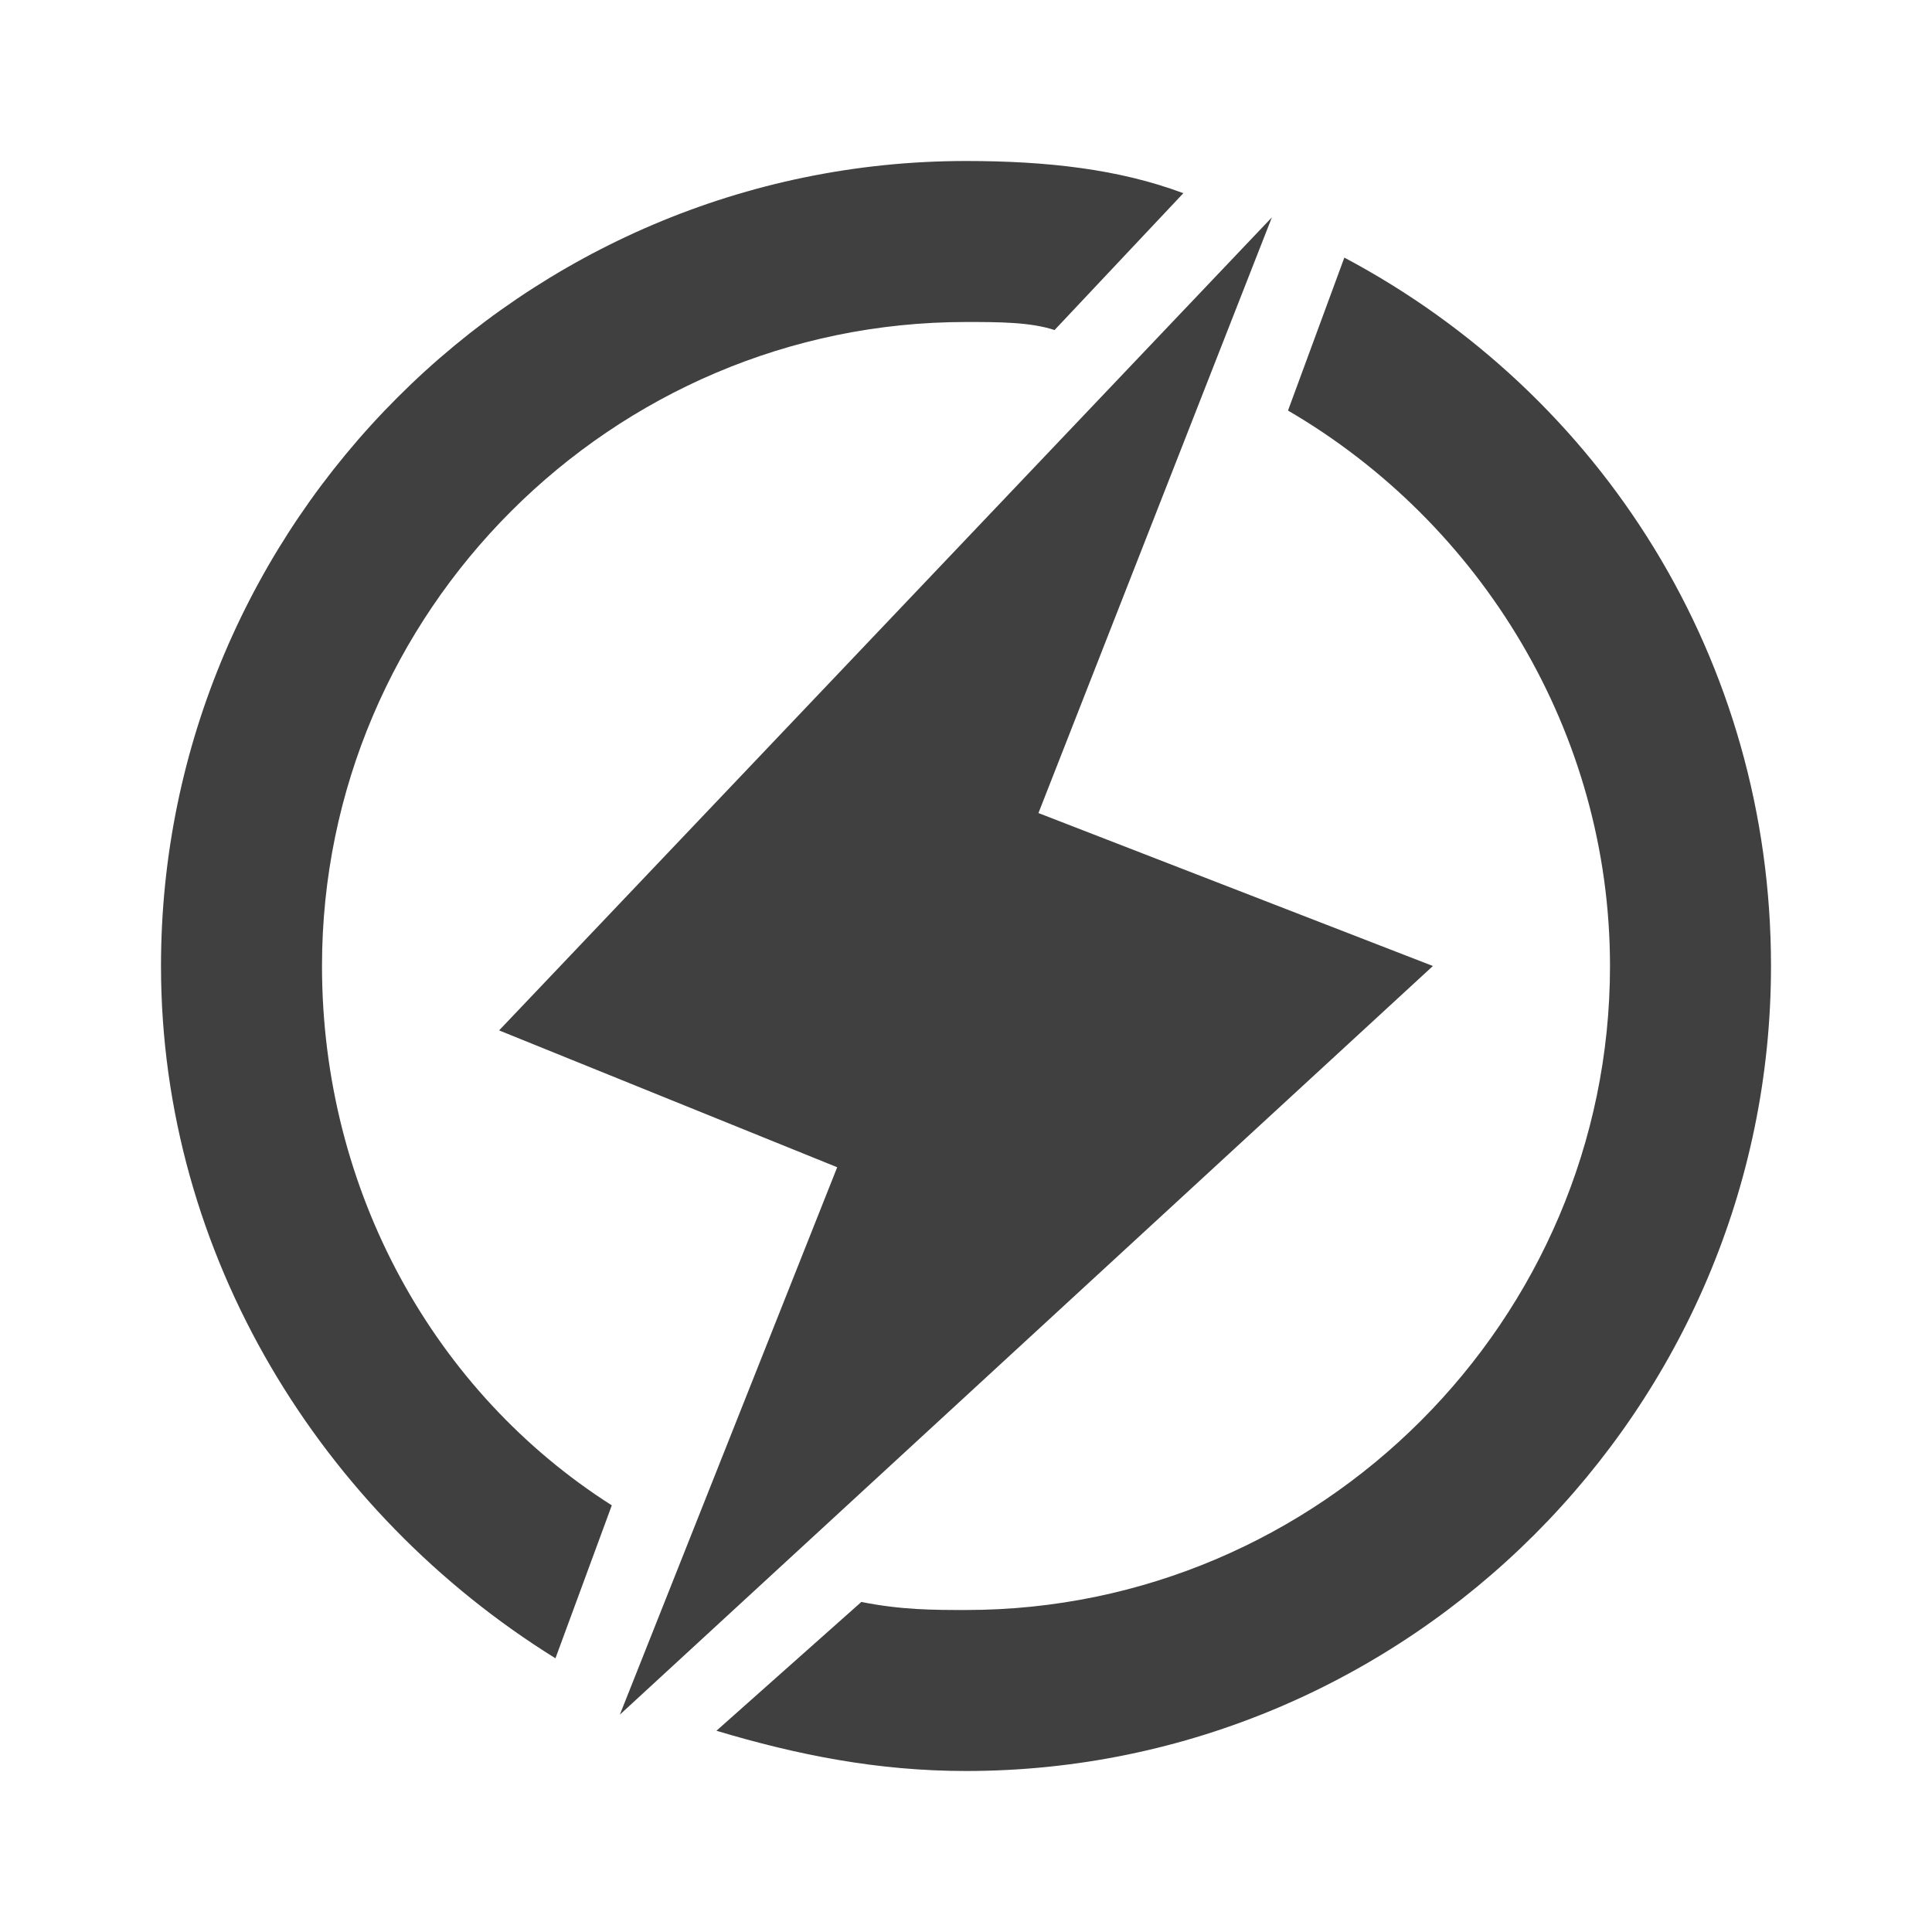
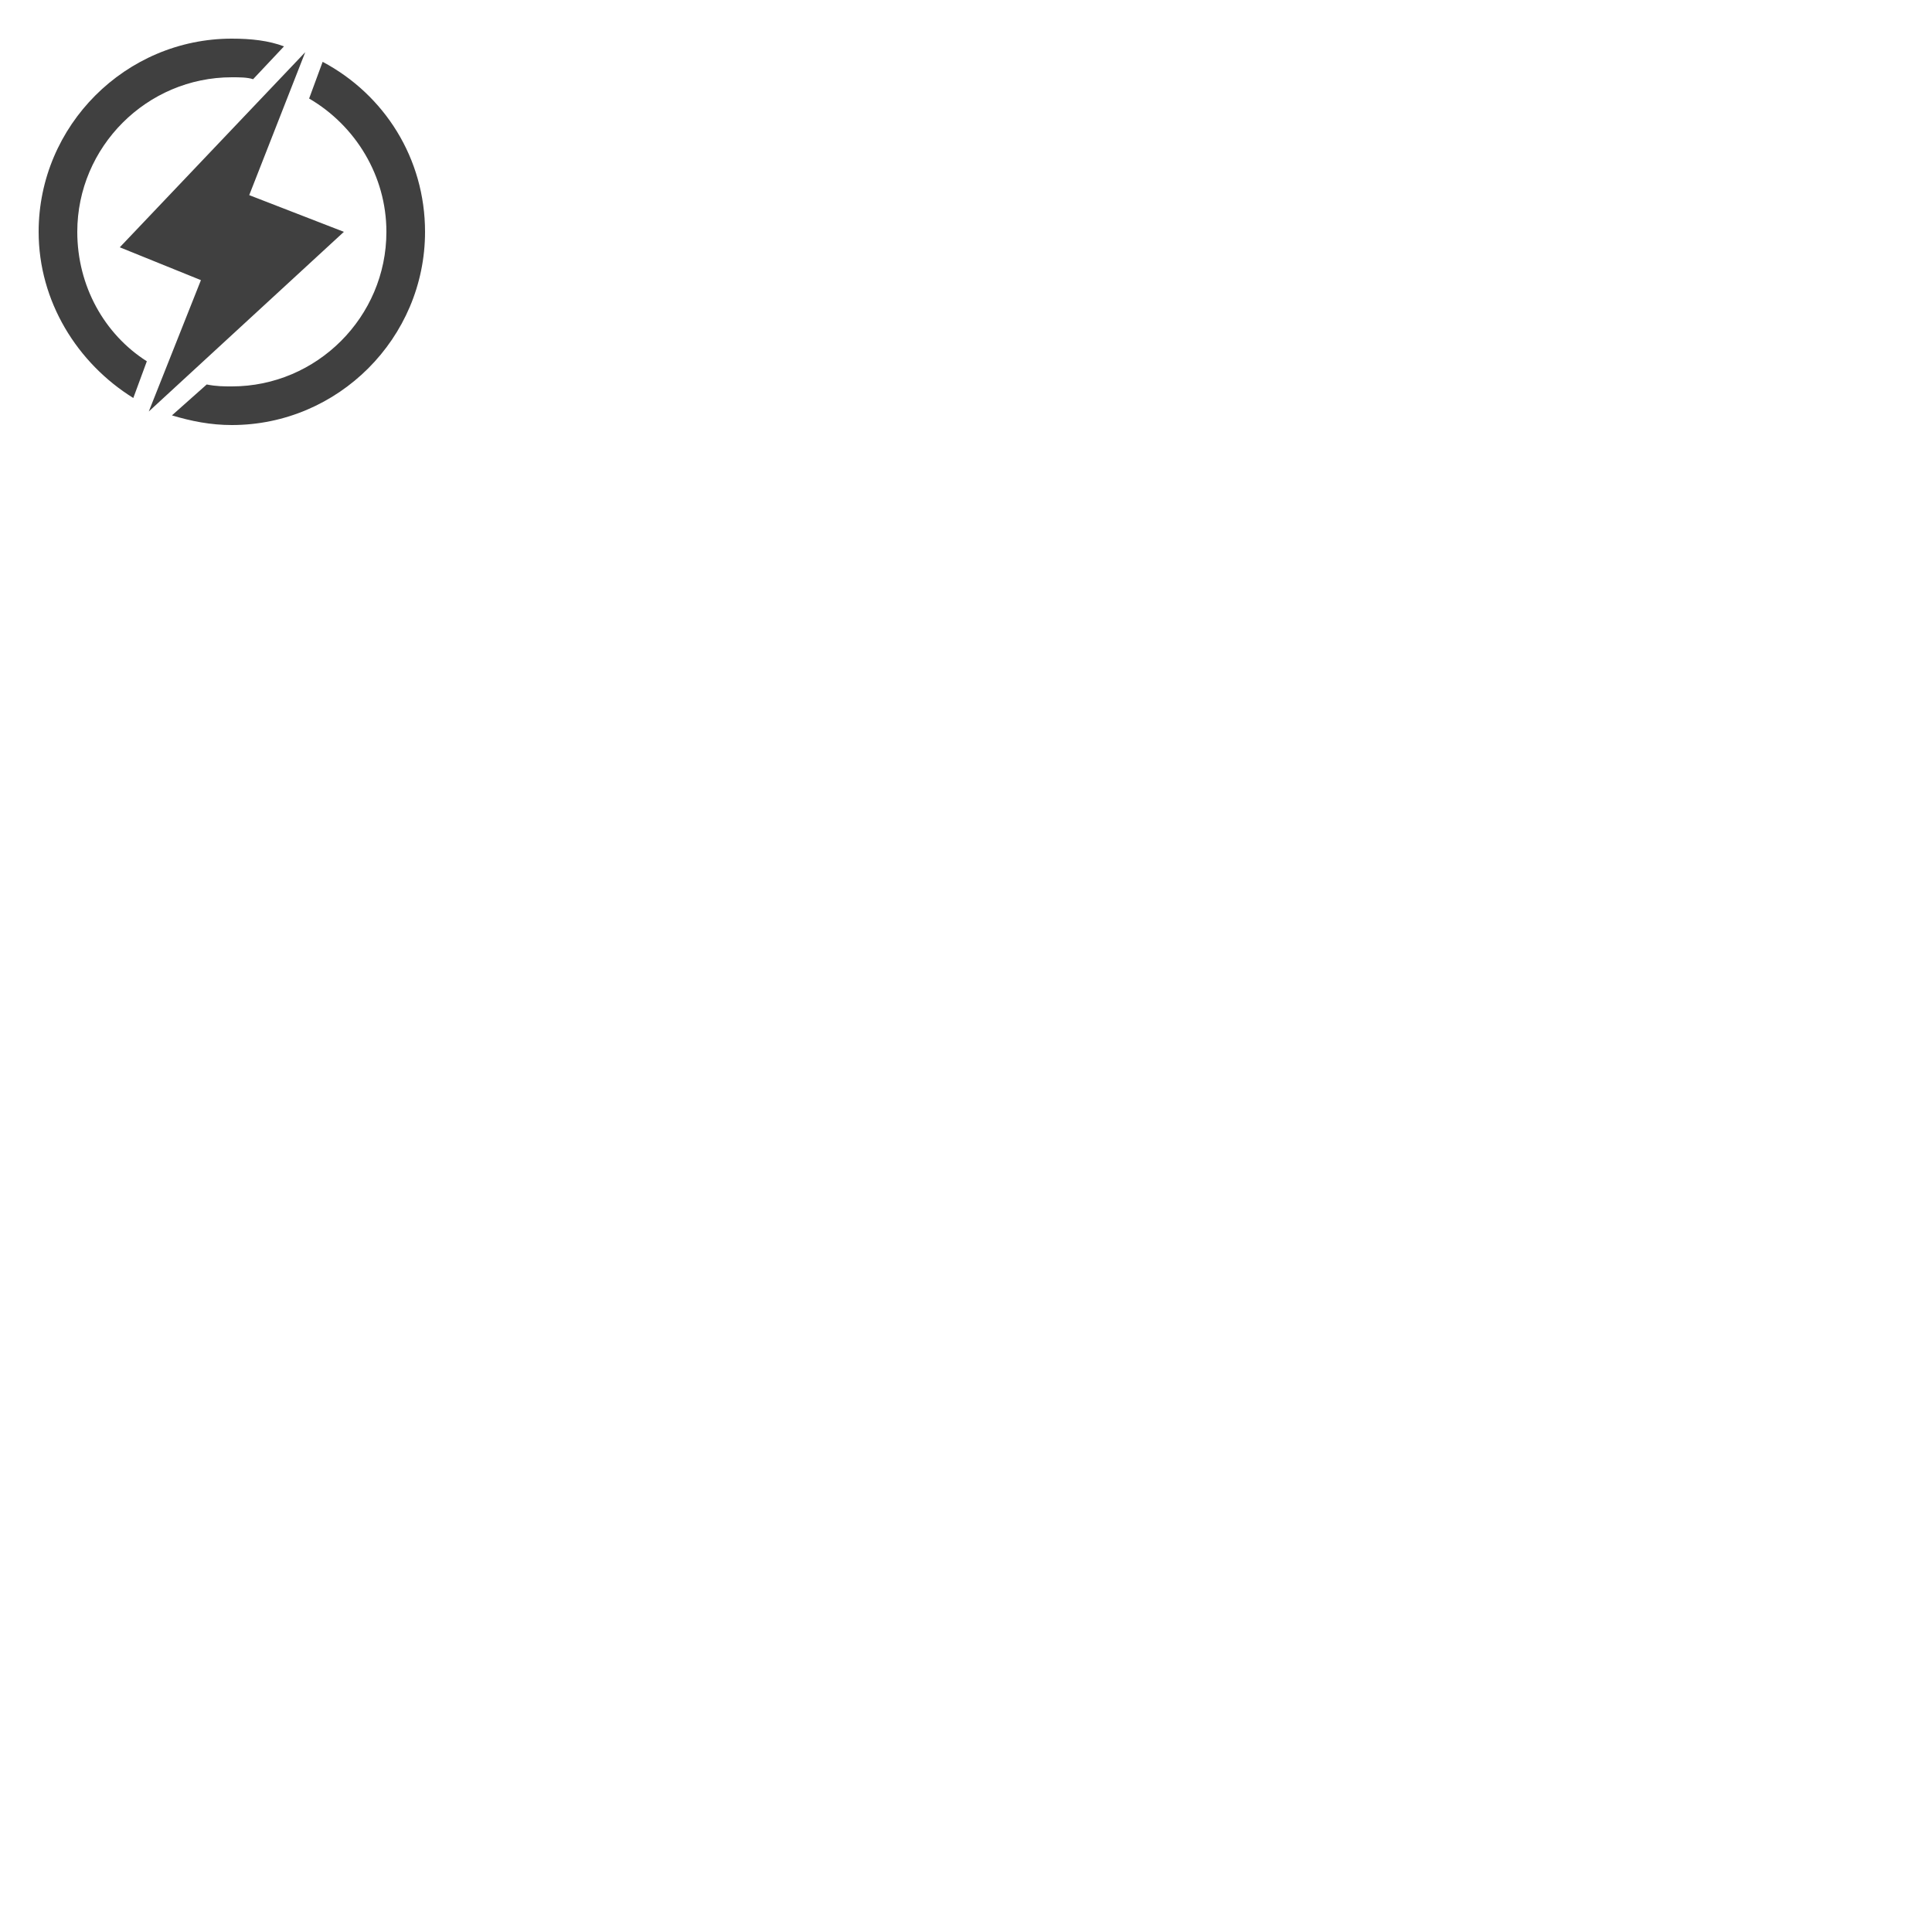
- <svg xmlns="http://www.w3.org/2000/svg" version="1.1" id="Layer_2" x="0px" y="0px" viewBox="0 0 24 24" style="enable-background:new 0 0 24 24;" xml:space="preserve">
+ <svg xmlns="http://www.w3.org/2000/svg" version="1.1" id="Layer_2" x="0px" y="0px" viewBox="0 0 100 100" style="enable-background:new 0 0 24 24;" xml:space="preserve">
  <style type="text/css">
	.st0{fill:#404040;}
</style>
  <path class="st0" d="M7.7,21.3l2.7-6.8l-4.2-1.7l9.6-10.1l-2.9,7.4l4.9,1.9L7.7,21.3z M4,12c0-4.4,3.6-8,8-8c0.4,0,0.8,0,1.1,0.1  l1.6-1.7C13.9,2.1,13,2,12,2C6.5,2,2,6.5,2,12c0,3.6,2,6.8,4.9,8.6l0.7-1.9C5.4,17.3,4,14.8,4,12z M16.7,3.2L16,5.1  c2.4,1.4,4,4,4,6.9c0,4.4-3.6,8-8,8c-0.4,0-0.8,0-1.3-0.1l-1.8,1.6c1,0.3,2,0.5,3.1,0.5c5.5,0,10-4.5,10-10  C22,8.2,19.9,4.9,16.7,3.2z" />
</svg>
